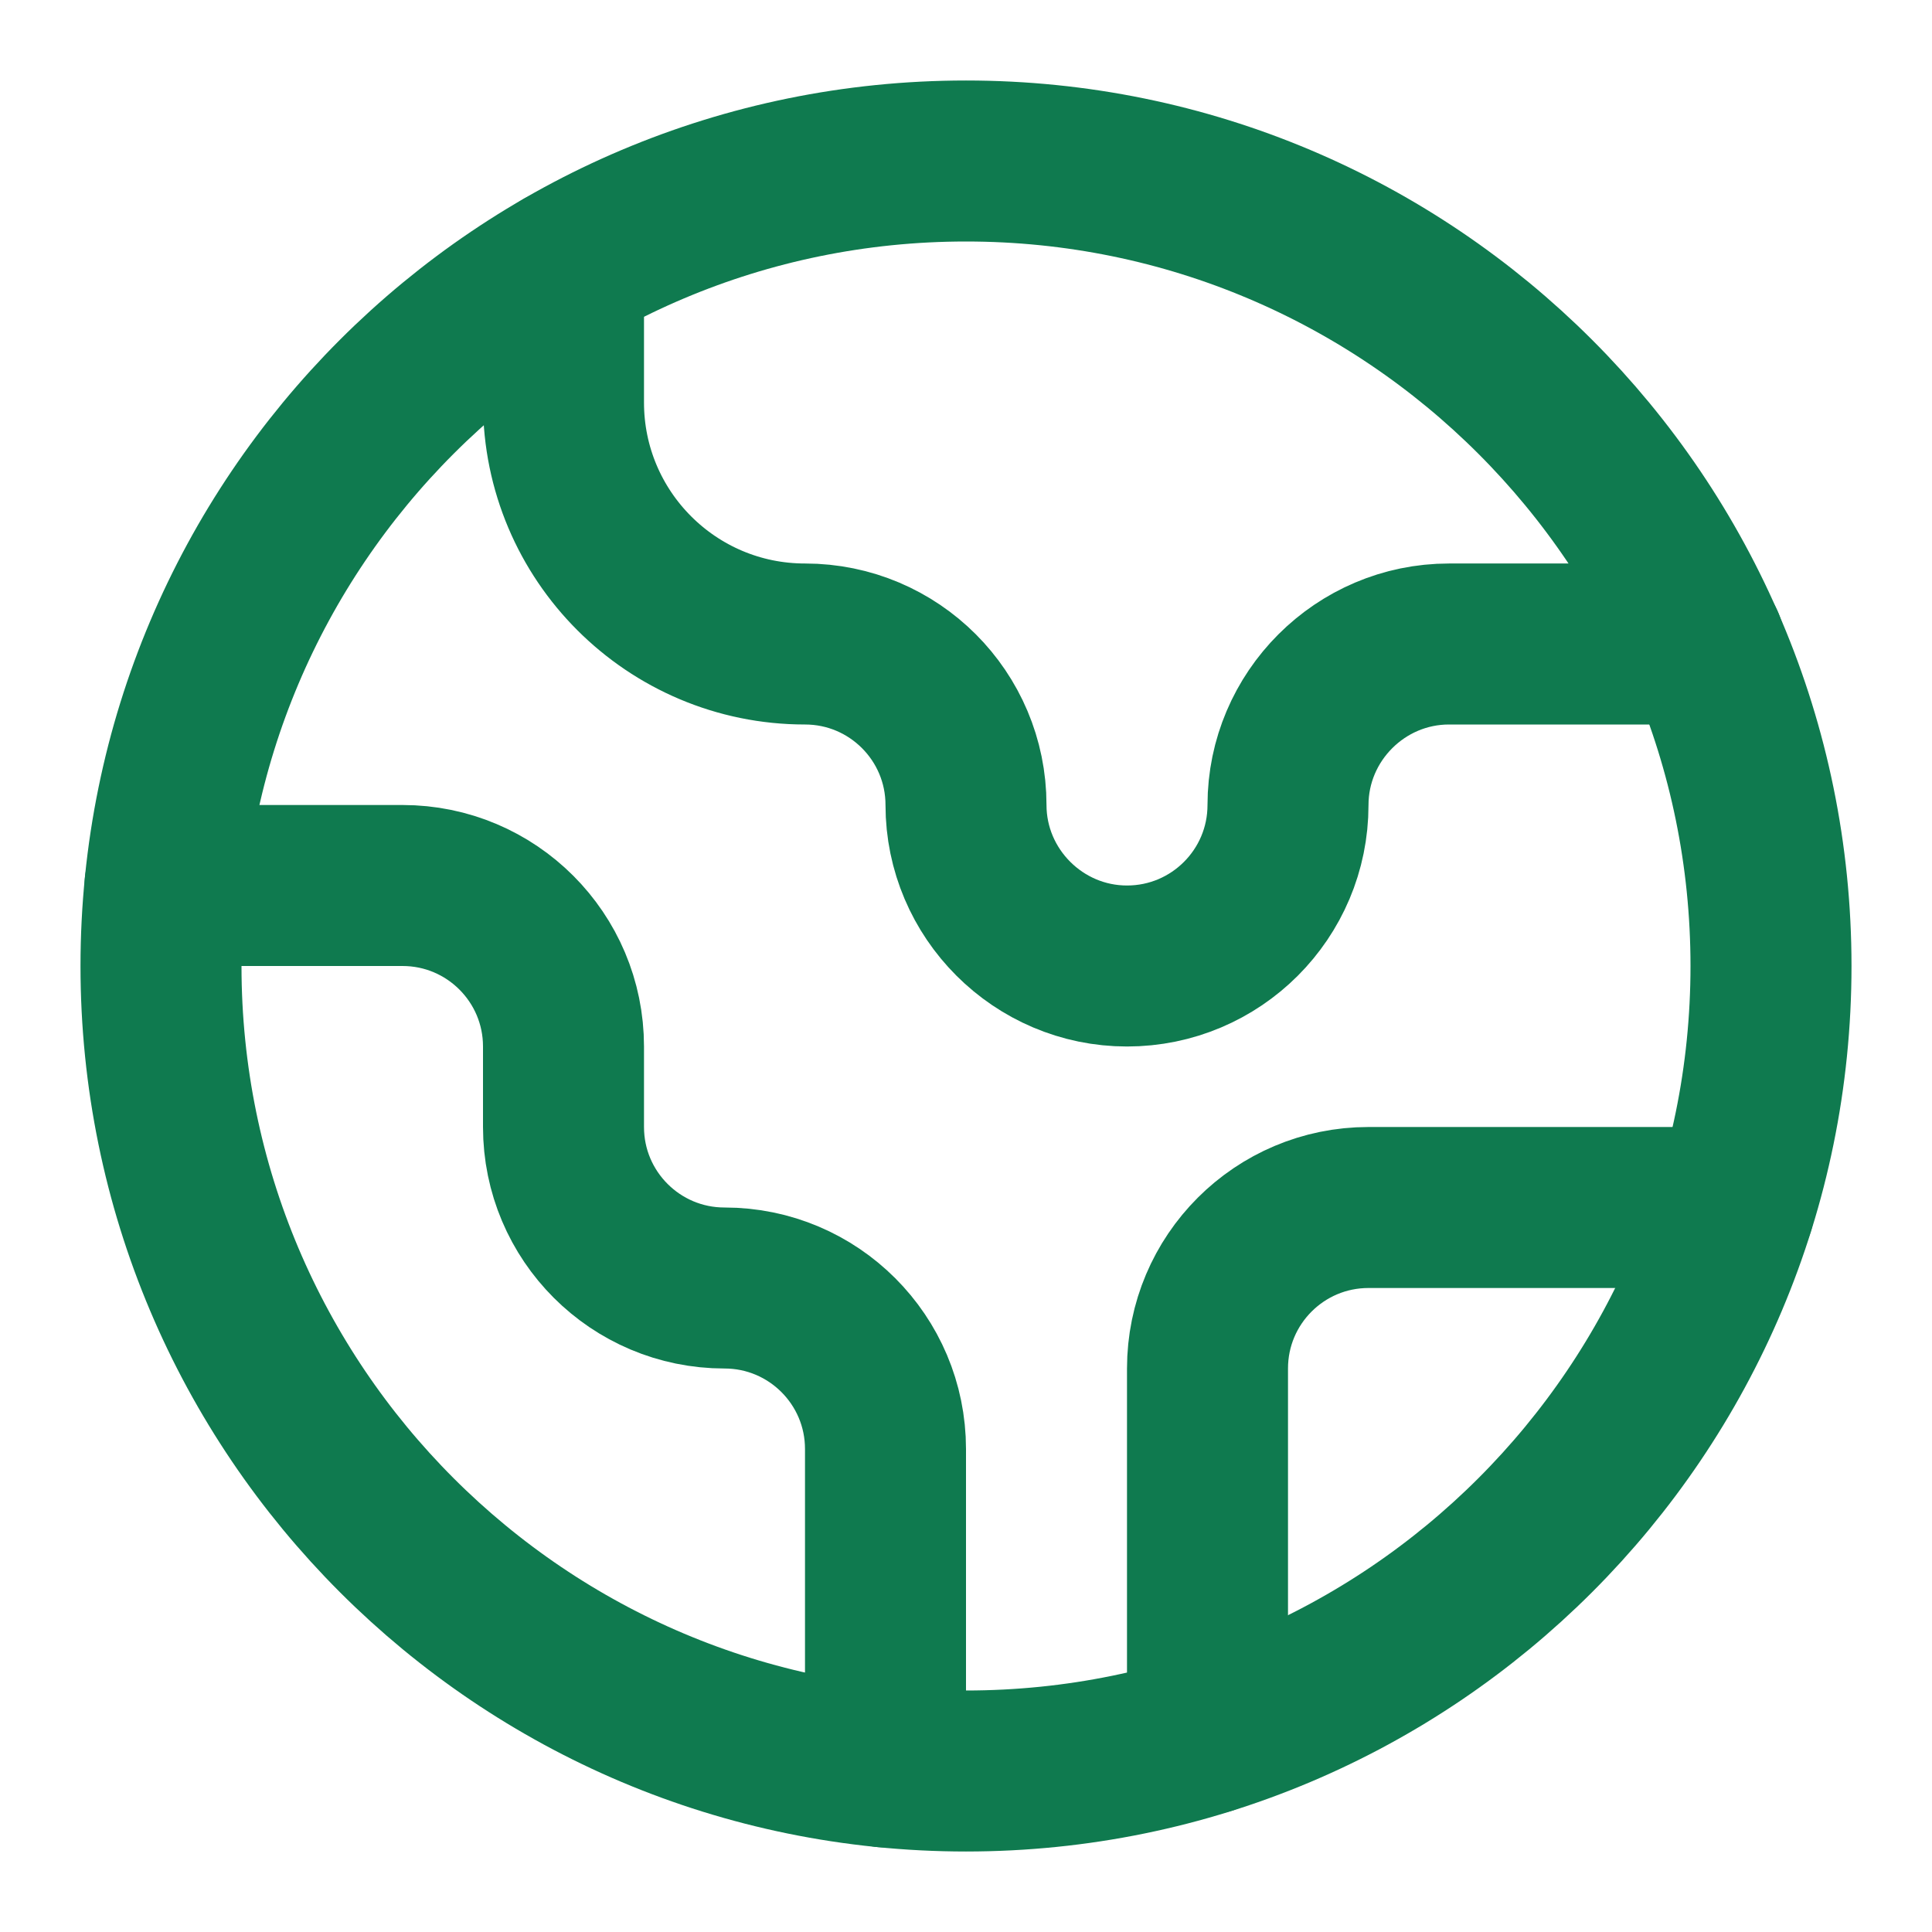
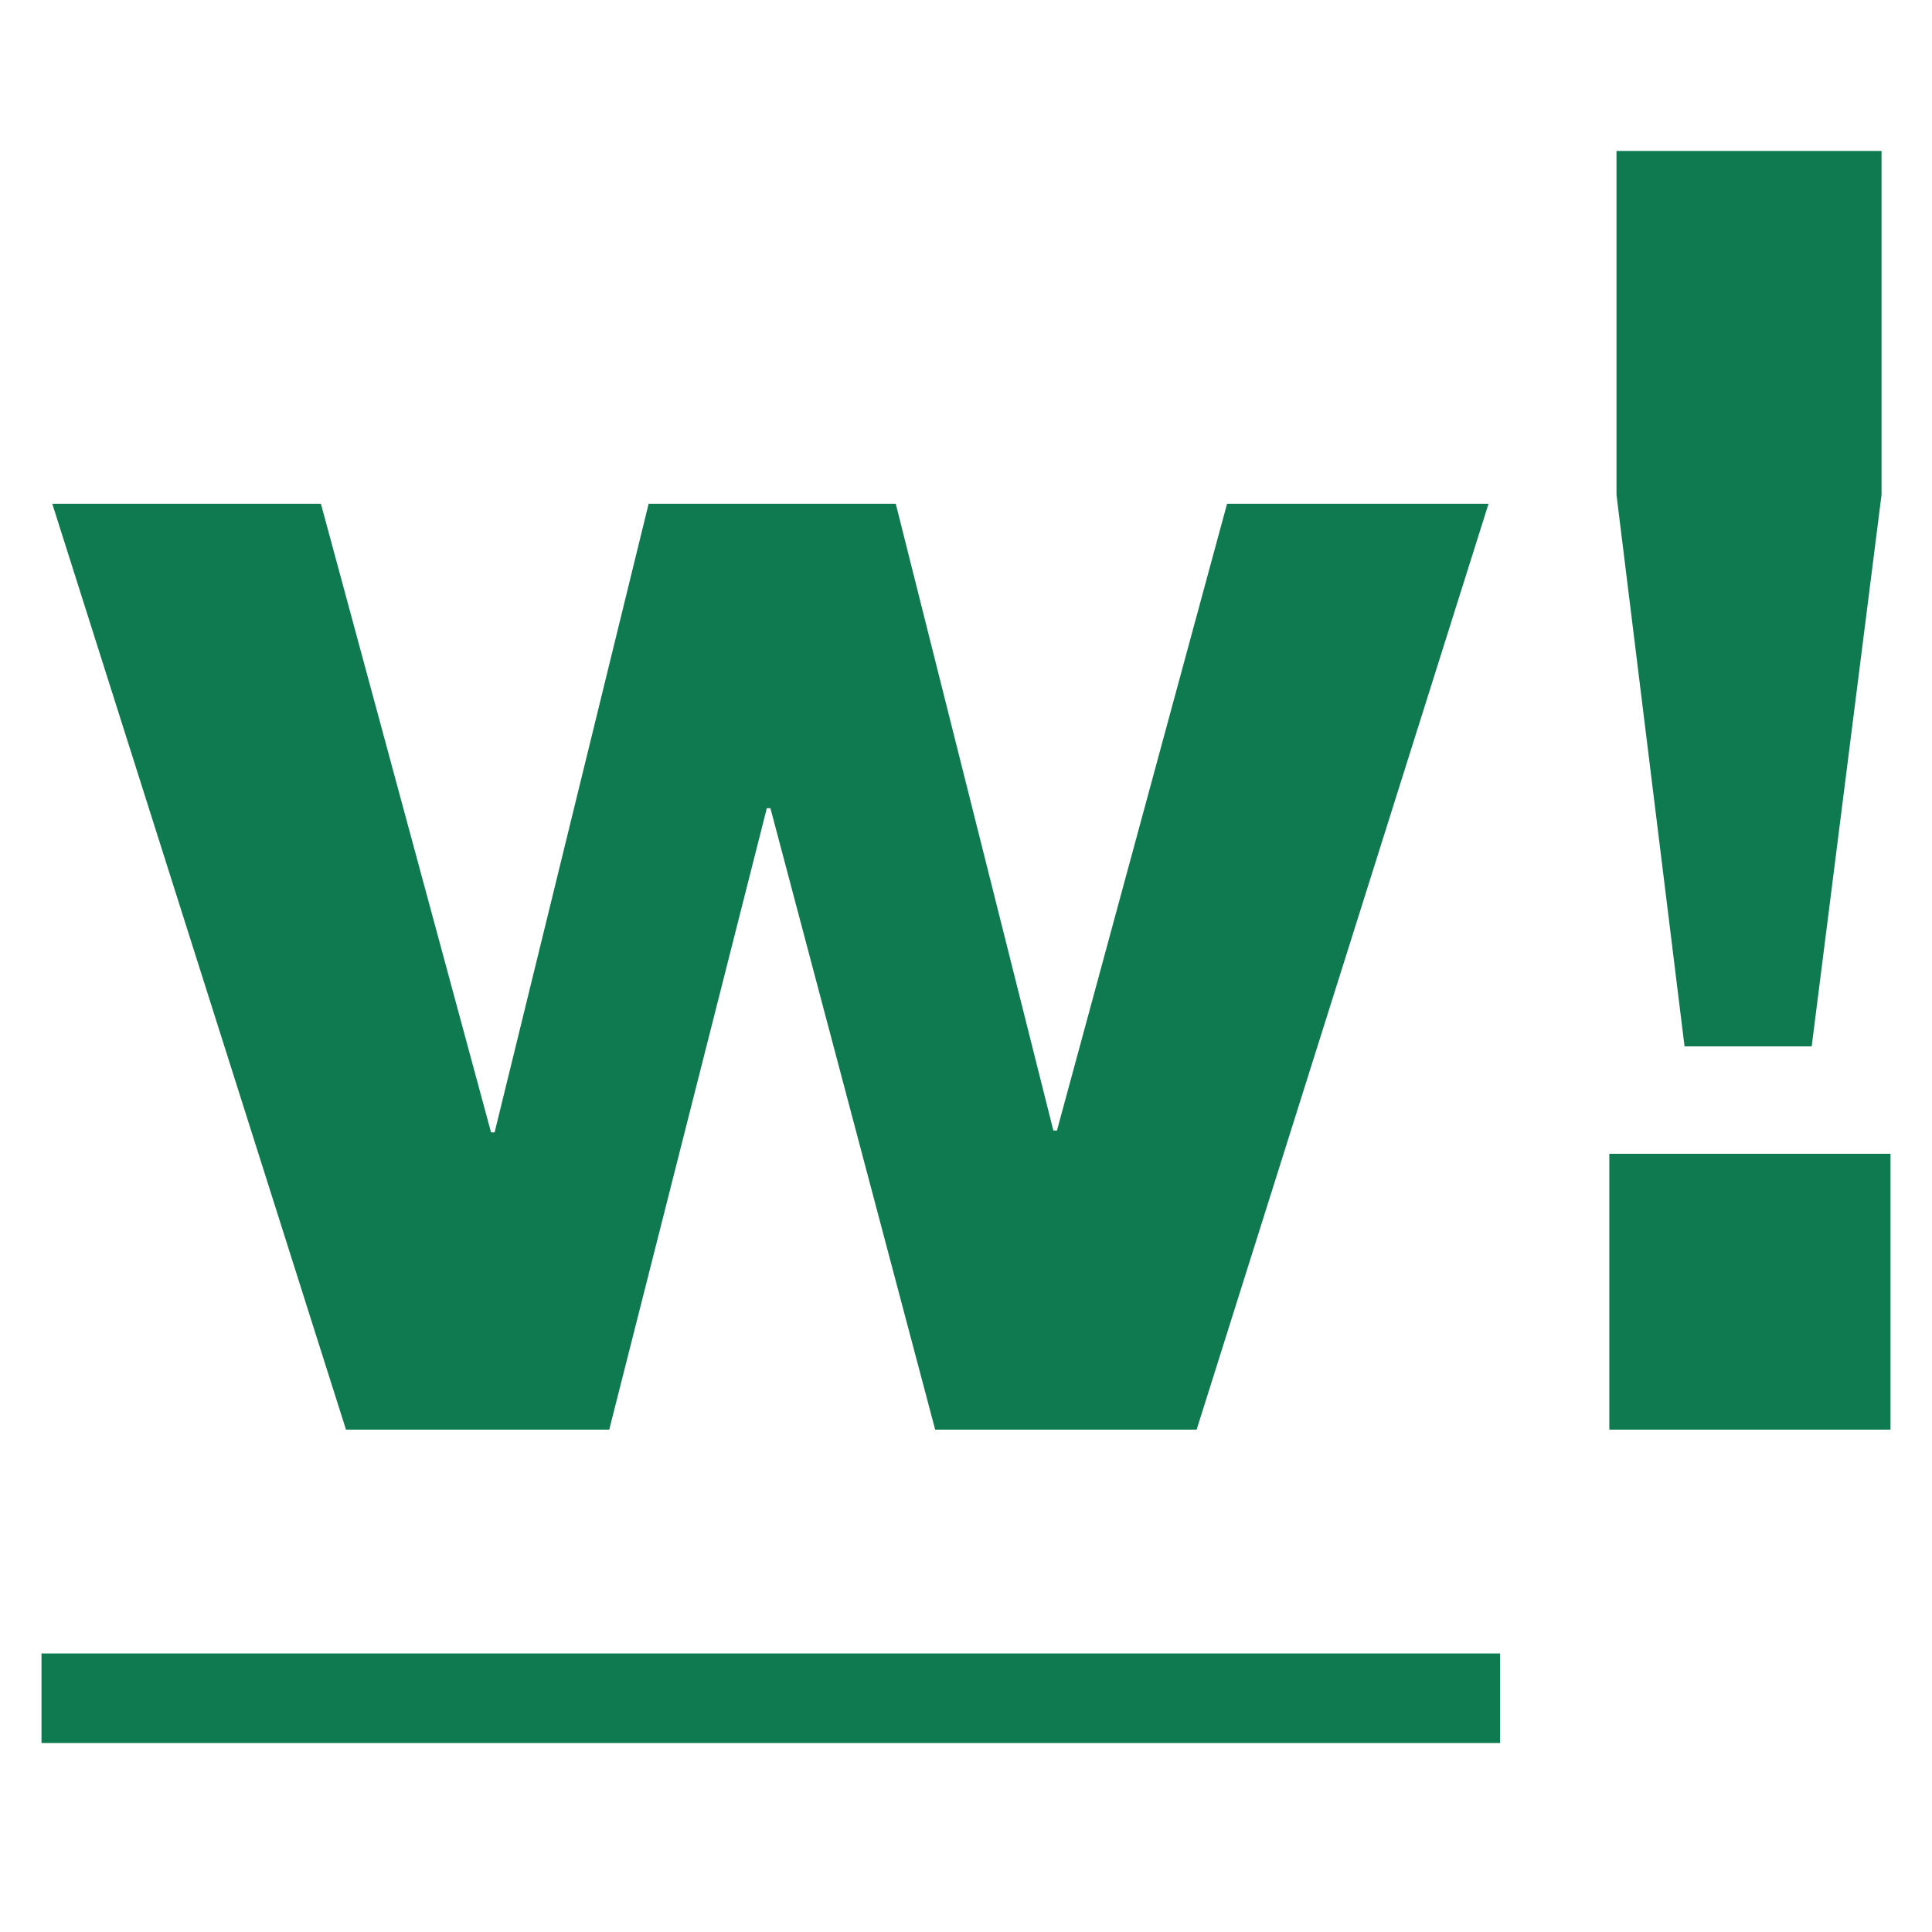
- <svg xmlns="http://www.w3.org/2000/svg" width="64" height="64" viewBox="0 0 24 24" fill="none" stroke="#0F7A4F" stroke-width="2" stroke-linecap="round" stroke-linejoin="round">
-   <path d="M21.54 15H17a2 2 0 0 0-2 2v4.54" />
-   <path d="M7 3.34V5a3 3 0 0 0 3 3a2 2 0 0 1 2 2c0 1.1.9 2 2 2a2 2 0 0 0 2-2c0-1.1.9-2 2-2h3.17" />
-   <path d="M11 21.95V18a2 2 0 0 0-2-2a2 2 0 0 1-2-2v-1a2 2 0 0 0-2-2H2.05" />
-   <circle cx="12" cy="12" r="10" />
+ <svg xmlns="http://www.w3.org/2000/svg" width="512" height="512" viewBox="0 0 512 512" fill="none">
+   <path d="M11 438.186H397.535V461.915H11V438.186Z" fill="#0F7A4F" />
+   <path d="M426.489 305.773H501V378.861H426.489V305.773ZM498.627 131.122L480.118 277.298H446.422L428.387 131.122V40H498.627V131.122Z" fill="#0F7A4F" />
+   <path d="M317.12 378.864H247.829L204.167 214.18H203.217L161.453 378.864H91.688L13.854 133.499H85.043L130.13 300.081H131.079L171.894 133.499H237.388L279.153 299.607H280.102L325.188 133.499H394.479L317.12 378.864Z" fill="#0F7A4F" />
</svg>
